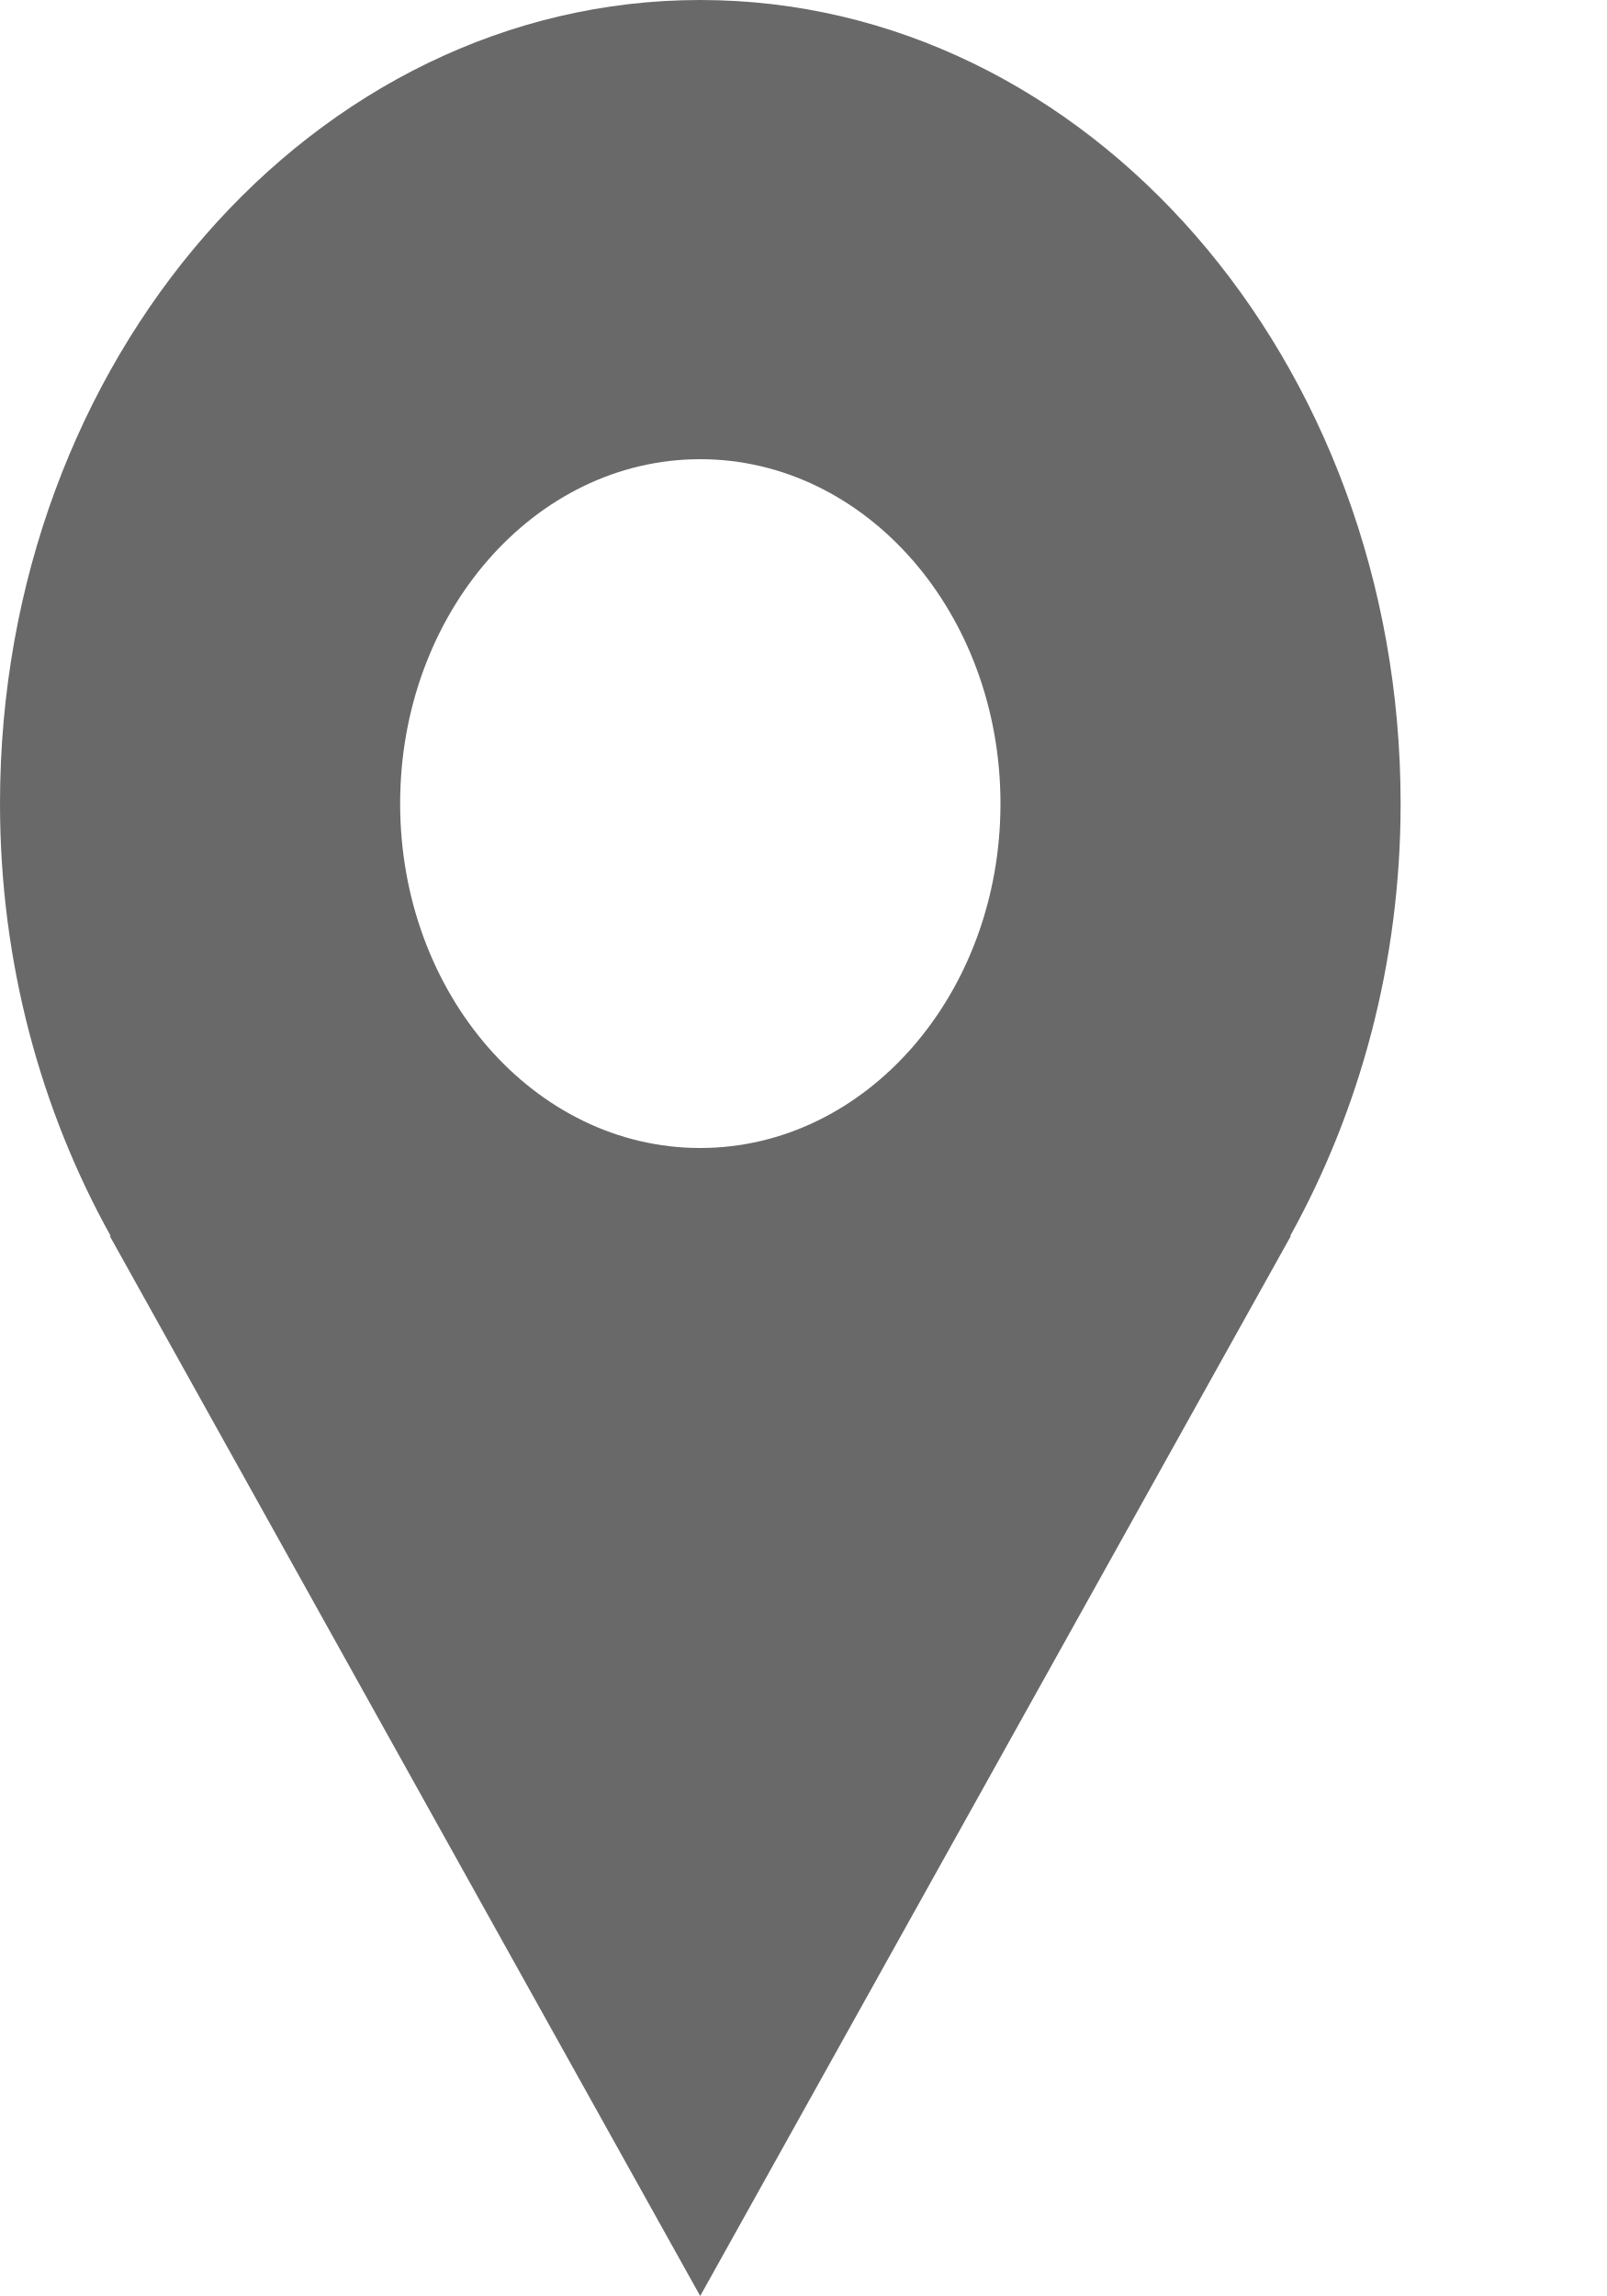
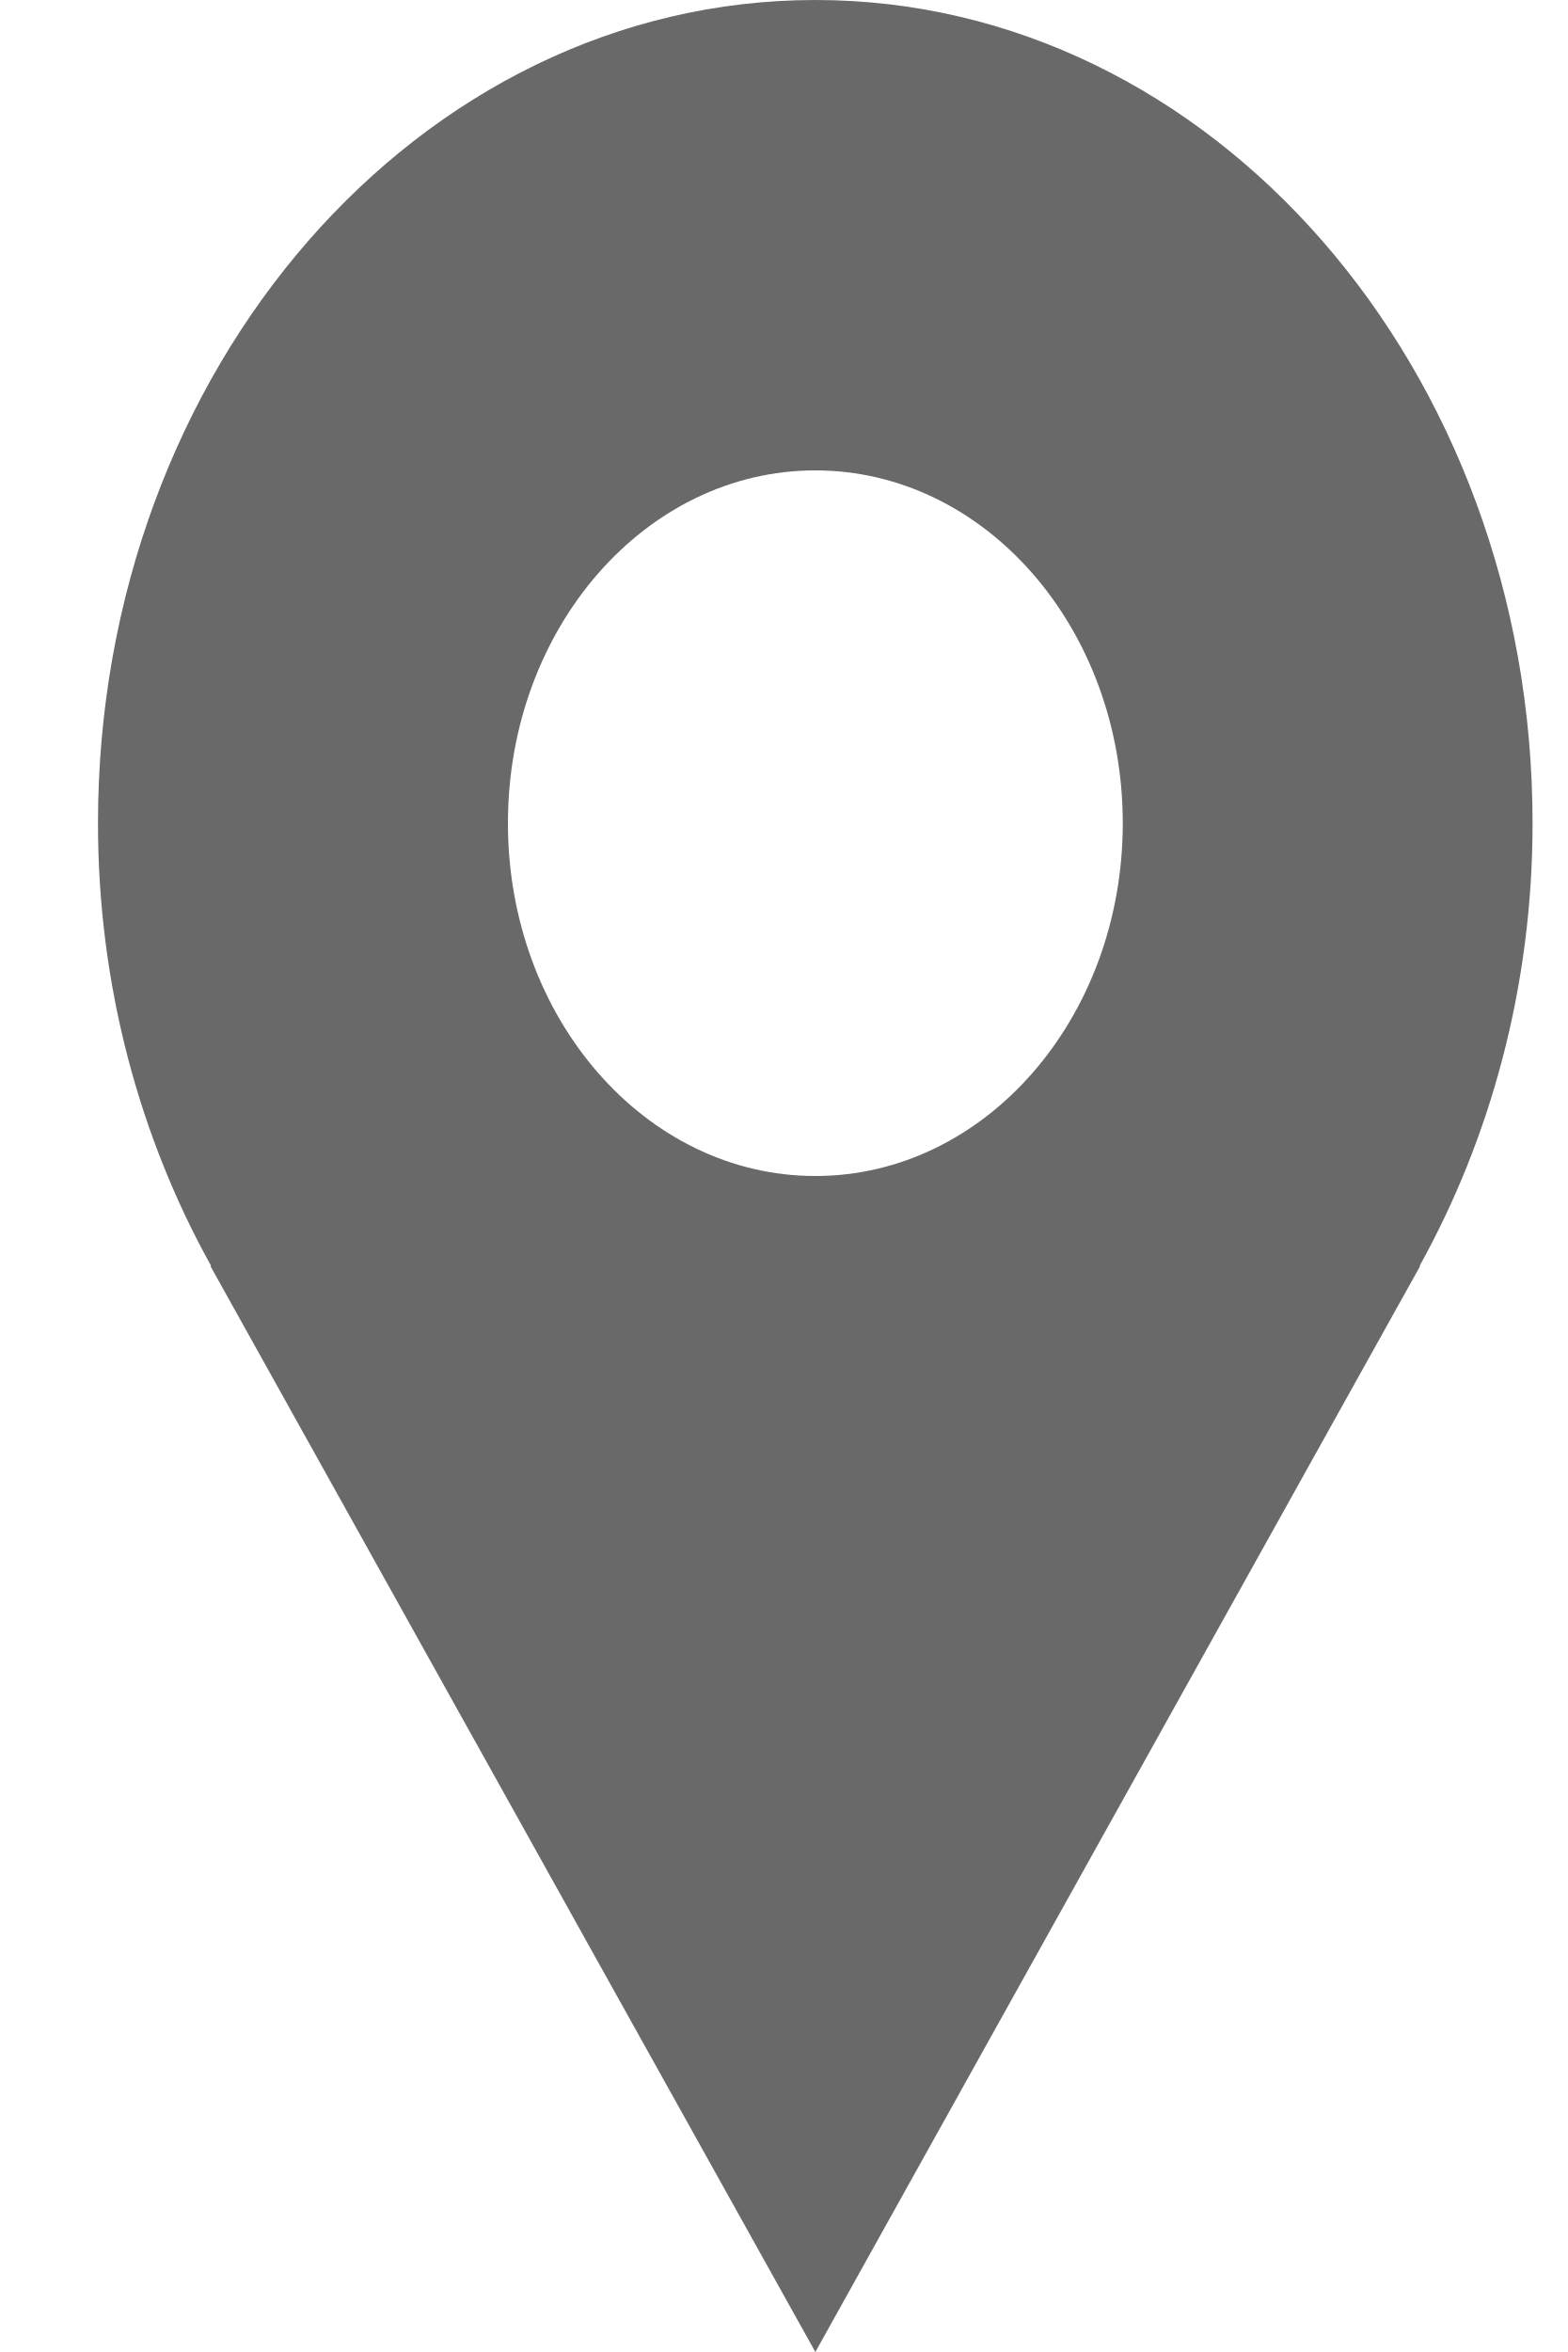
- <svg xmlns="http://www.w3.org/2000/svg" width="7" height="10" viewBox="0 0 7 10" fill="none">
-   <path d="M6.101 3.5C6.101 1.567 4.735 0 3.05 0C1.366 0 0 1.567 0 3.5C0 4.194 0.179 4.838 0.482 5.383H0.478C1.506 7.23 3.05 10 3.05 10L5.623 5.383H5.62C5.922 4.838 6.101 4.194 6.101 3.5ZM3.05 5C2.328 5 1.743 4.329 1.743 3.5C1.743 2.671 2.328 2 3.05 2C3.772 2 4.358 2.671 4.358 3.5C4.358 4.329 3.772 5 3.05 5Z" fill="#696969" />
+ <svg xmlns="http://www.w3.org/2000/svg" width="10" height="15" viewBox="0 0 10 15" fill="none">
+   <path d="M9.776 5.25C9.776 2.35 7.728 0 5.201 0C2.674 0 0.625 2.35 0.625 5.25C0.625 6.29 0.893 7.258 1.347 8.074H1.342C2.885 10.845 5.201 15 5.201 15L9.059 8.074H9.055C9.508 7.258 9.776 6.29 9.776 5.25ZM5.201 7.5C4.117 7.5 3.24 6.493 3.24 5.25C3.24 4.007 4.117 3 5.201 3C6.284 3 7.162 4.007 7.162 5.25C7.162 6.493 6.284 7.5 5.201 7.5Z" fill="#696969" />
</svg>
